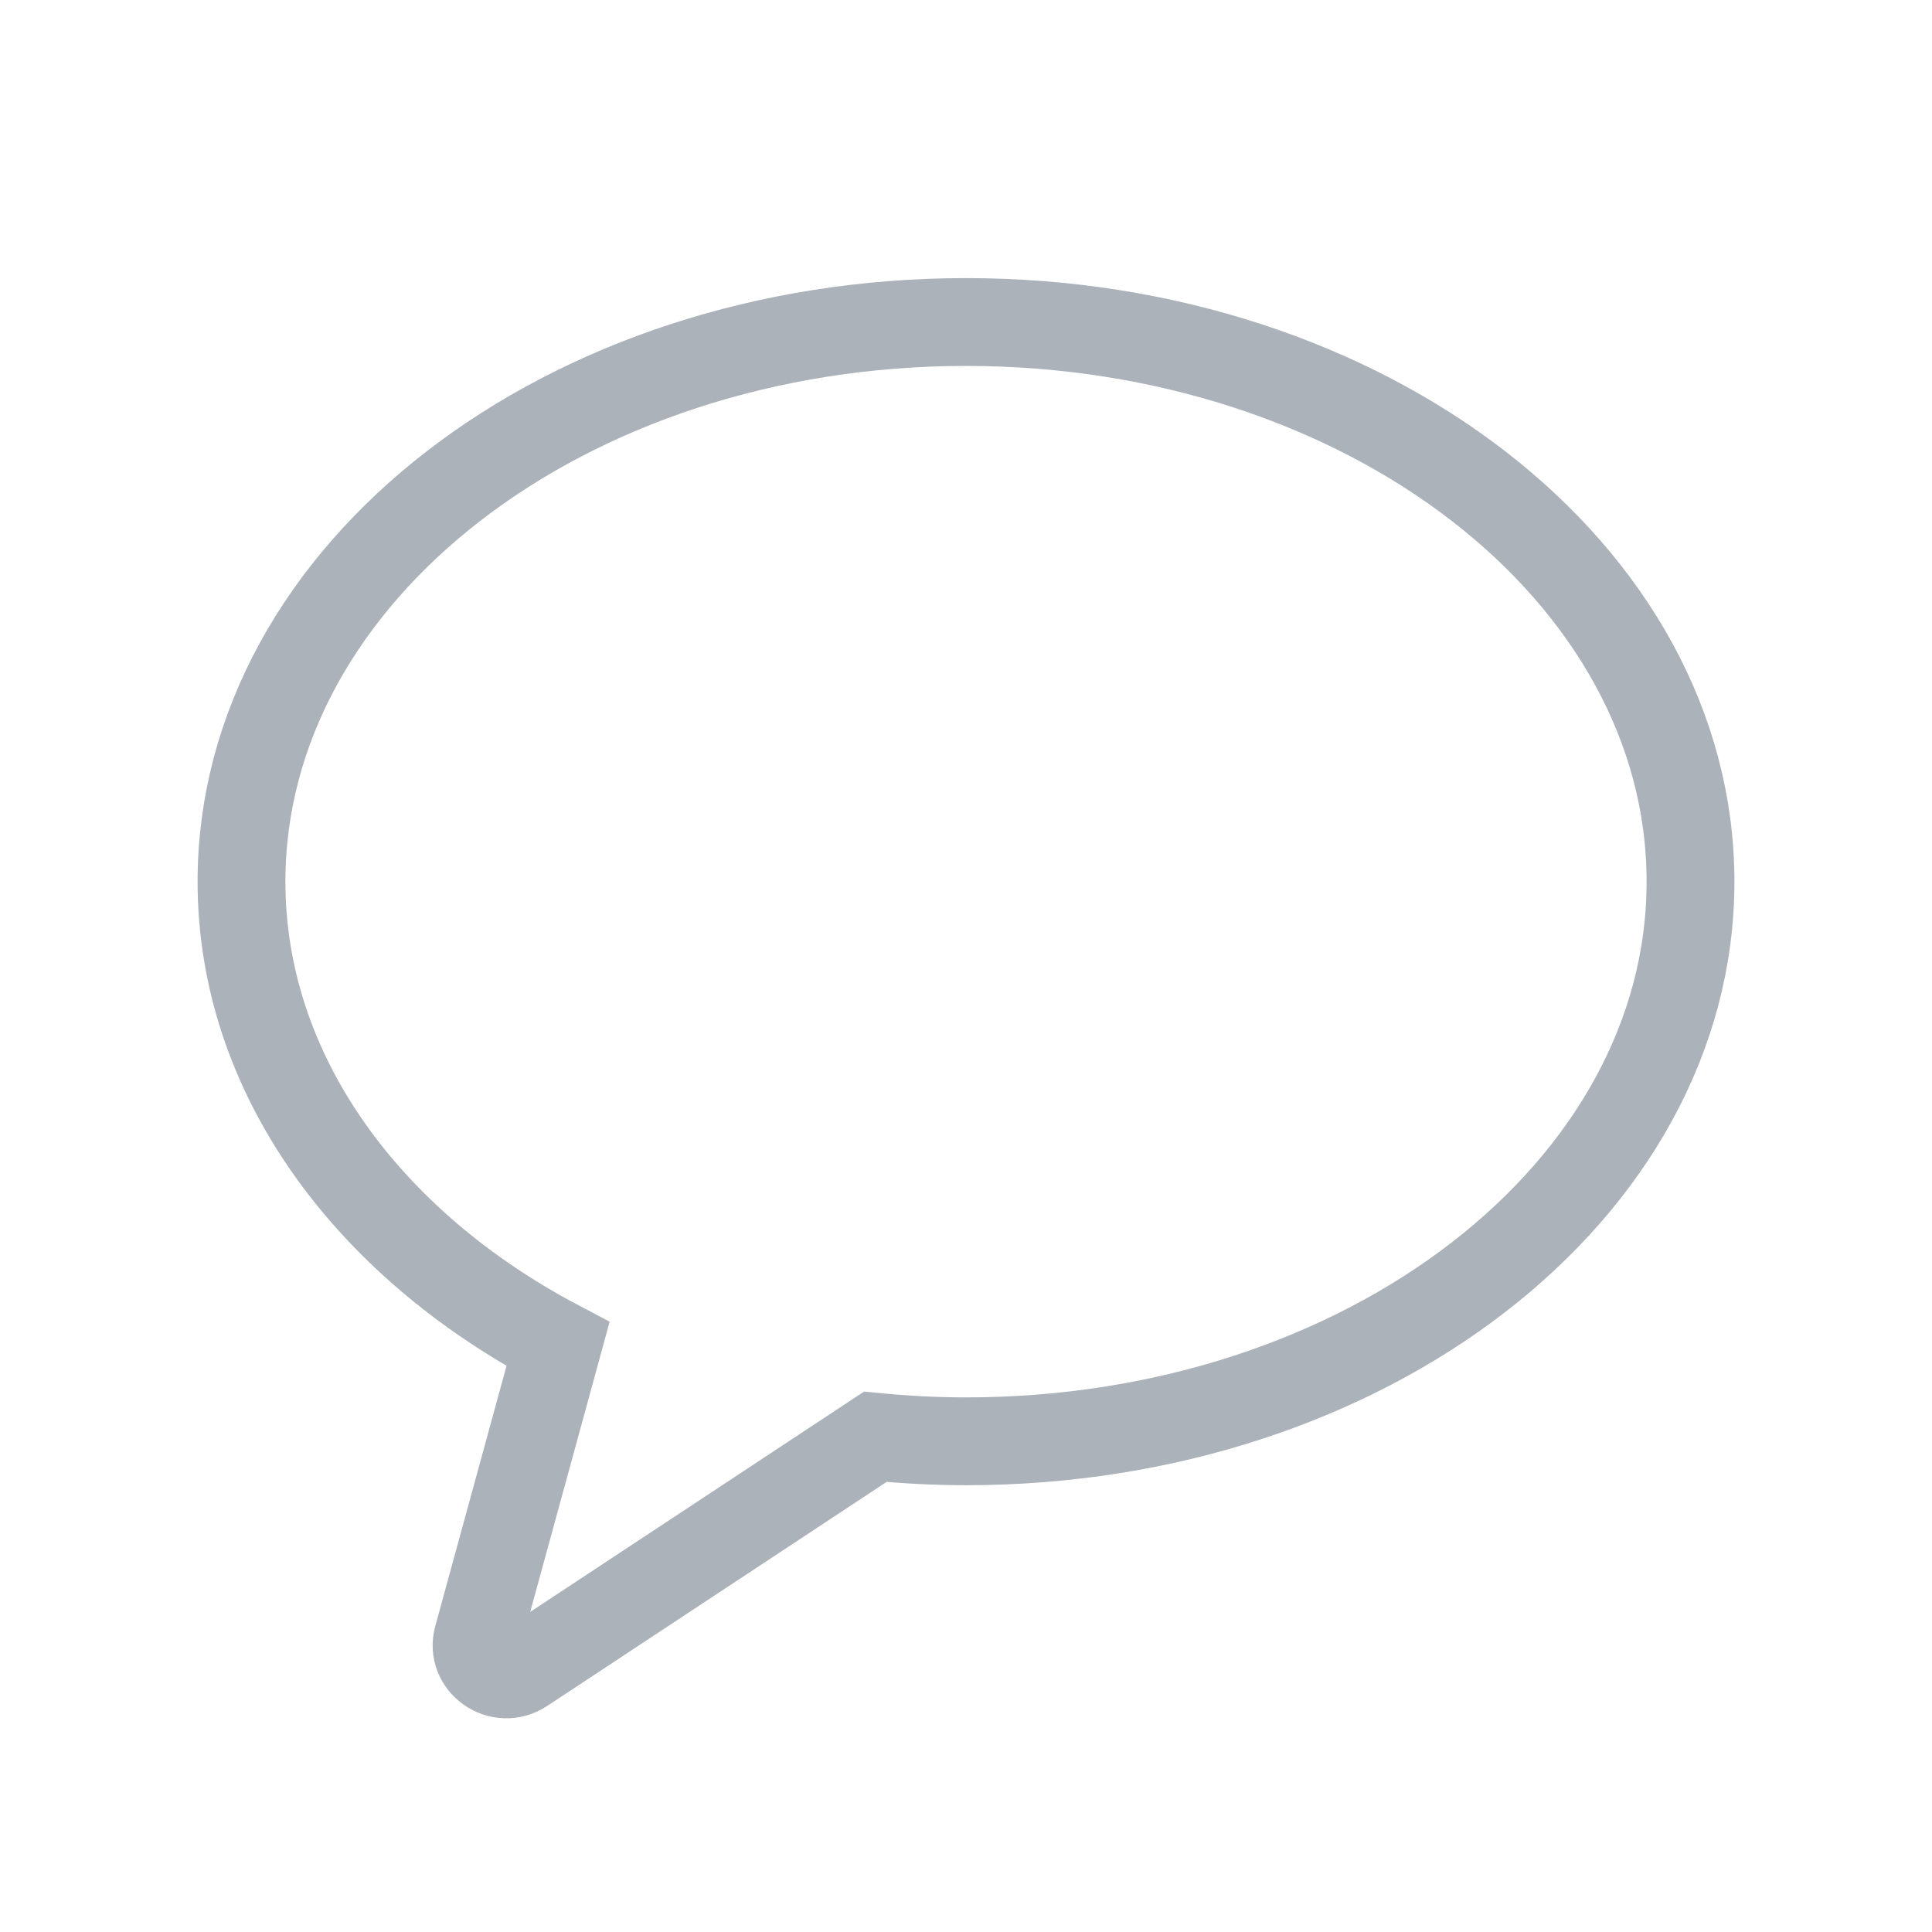
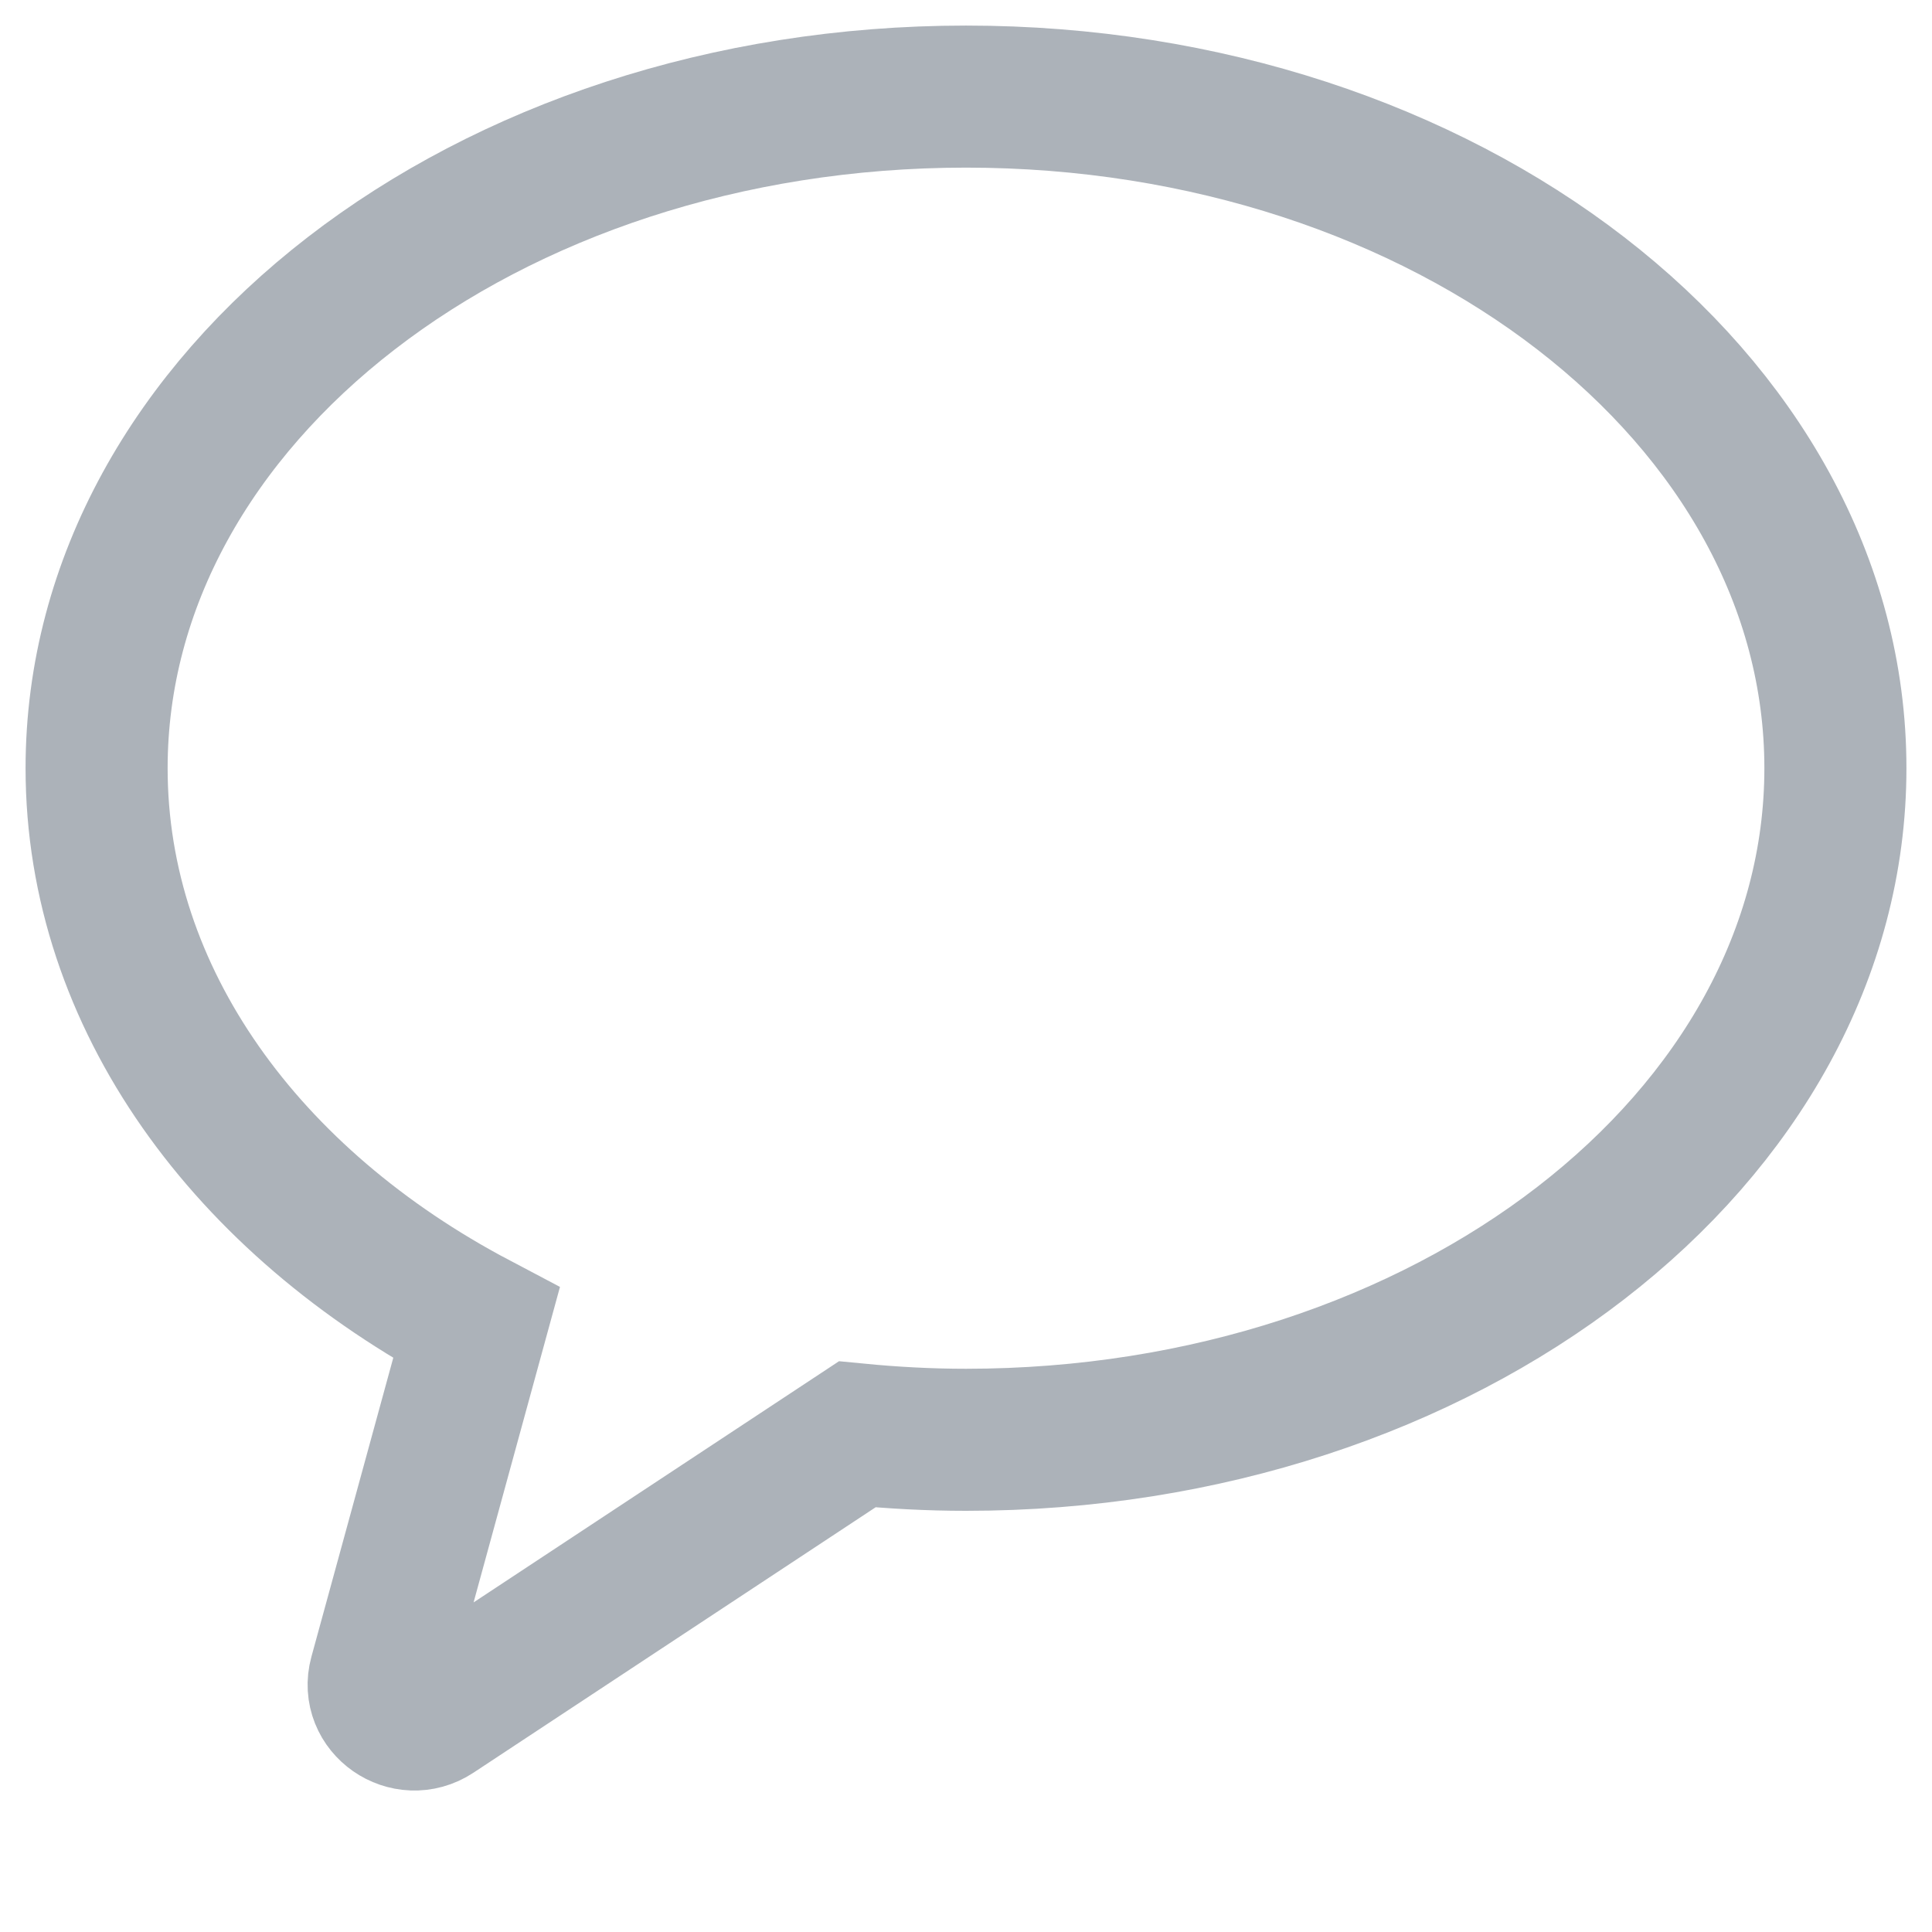
- <svg xmlns="http://www.w3.org/2000/svg" width="40" height="40" viewBox="0 0 55 55" fill="none">
-   <path d="M27.5 9.167C16.108 9.167 6.875 16.3 6.875 25.099C6.875 30.571 10.446 35.395 15.885 38.264L13.597 46.623C13.394 47.361 14.239 47.95 14.888 47.522L24.918 40.902C25.765 40.984 26.625 41.031 27.5 41.031C38.891 41.031 48.125 33.898 48.125 25.099C48.125 16.3 38.891 9.167 27.5 9.167" stroke="#ACB2B9" stroke-width="2.5" />
+ <svg xmlns="http://www.w3.org/2000/svg" width="34" height="34" viewBox="0 0 34 34" fill="none">
+   <path d="M17 1.7C8.55 1.7 1.7 6.992 1.7 13.519C1.7 17.578 4.349 21.157 8.384 23.285L6.686 29.486C6.536 30.034 7.163 30.471 7.644 30.153L15.085 25.242C15.713 25.303 16.351 25.338 17 25.338C25.45 25.338 32.3 20.046 32.3 13.519C32.3 6.992 25.45 1.7 17 1.7Z" stroke="#ACB2B9" stroke-width="2.5" />
</svg>
